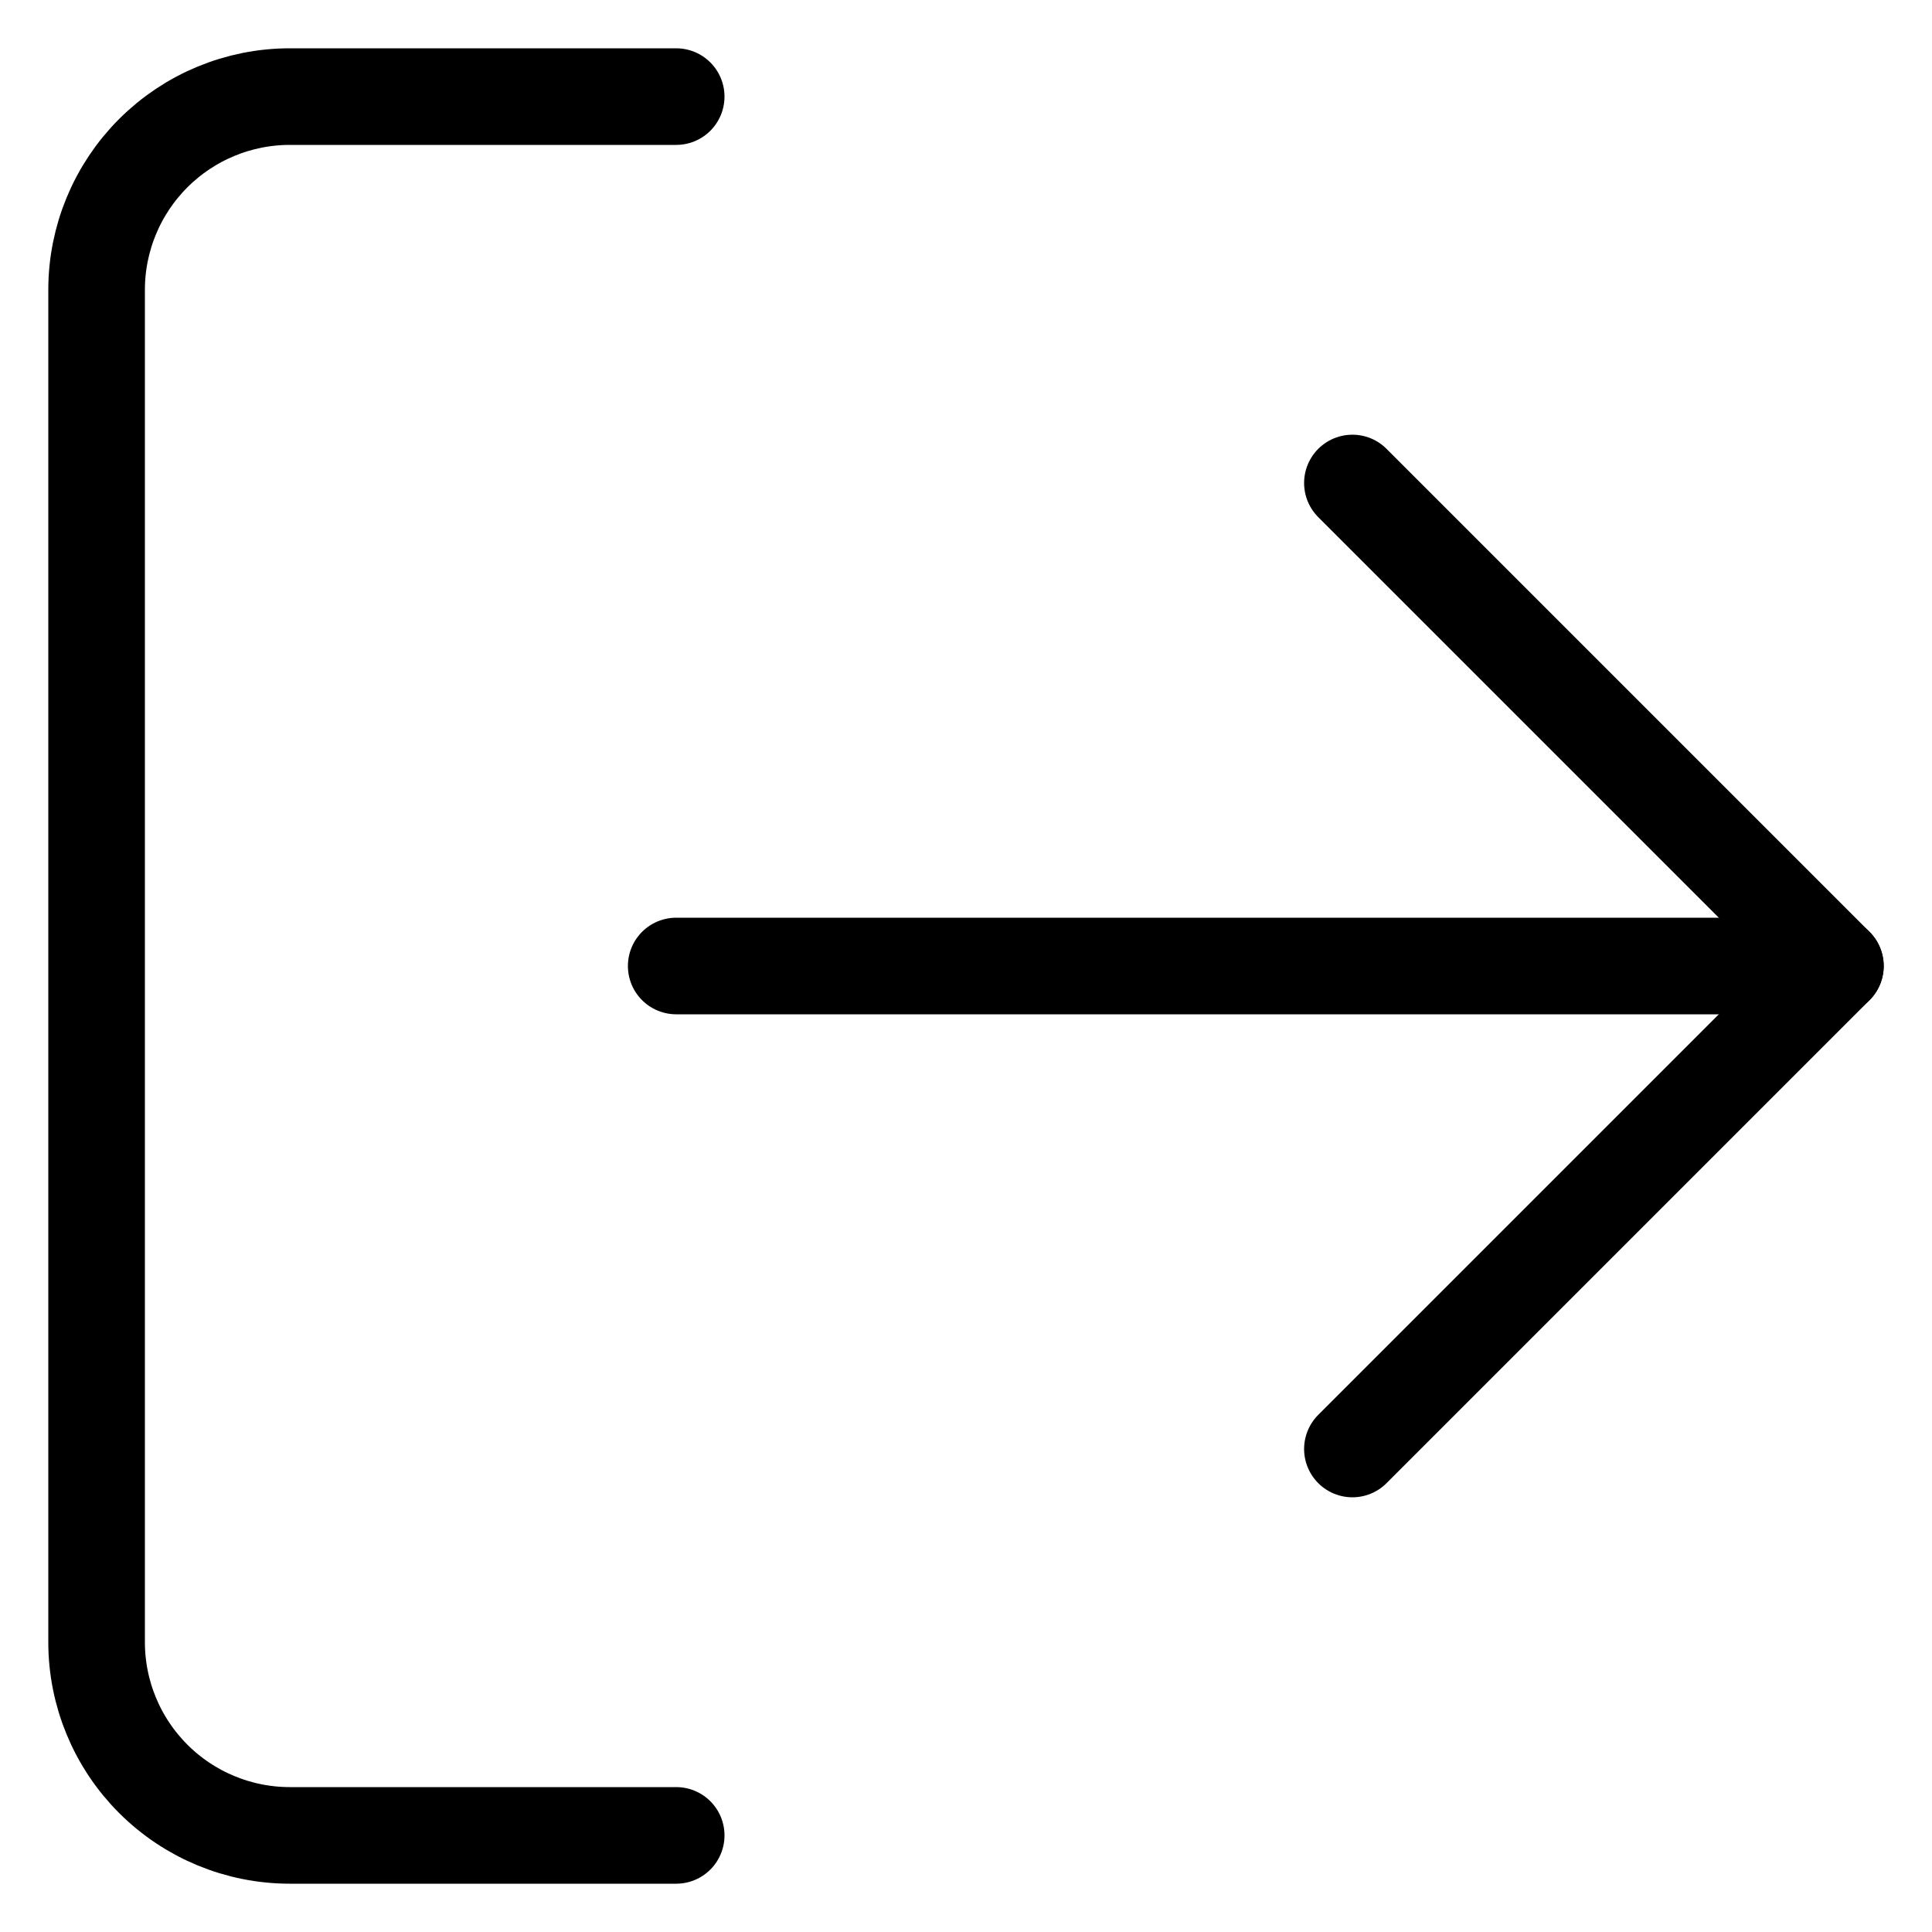
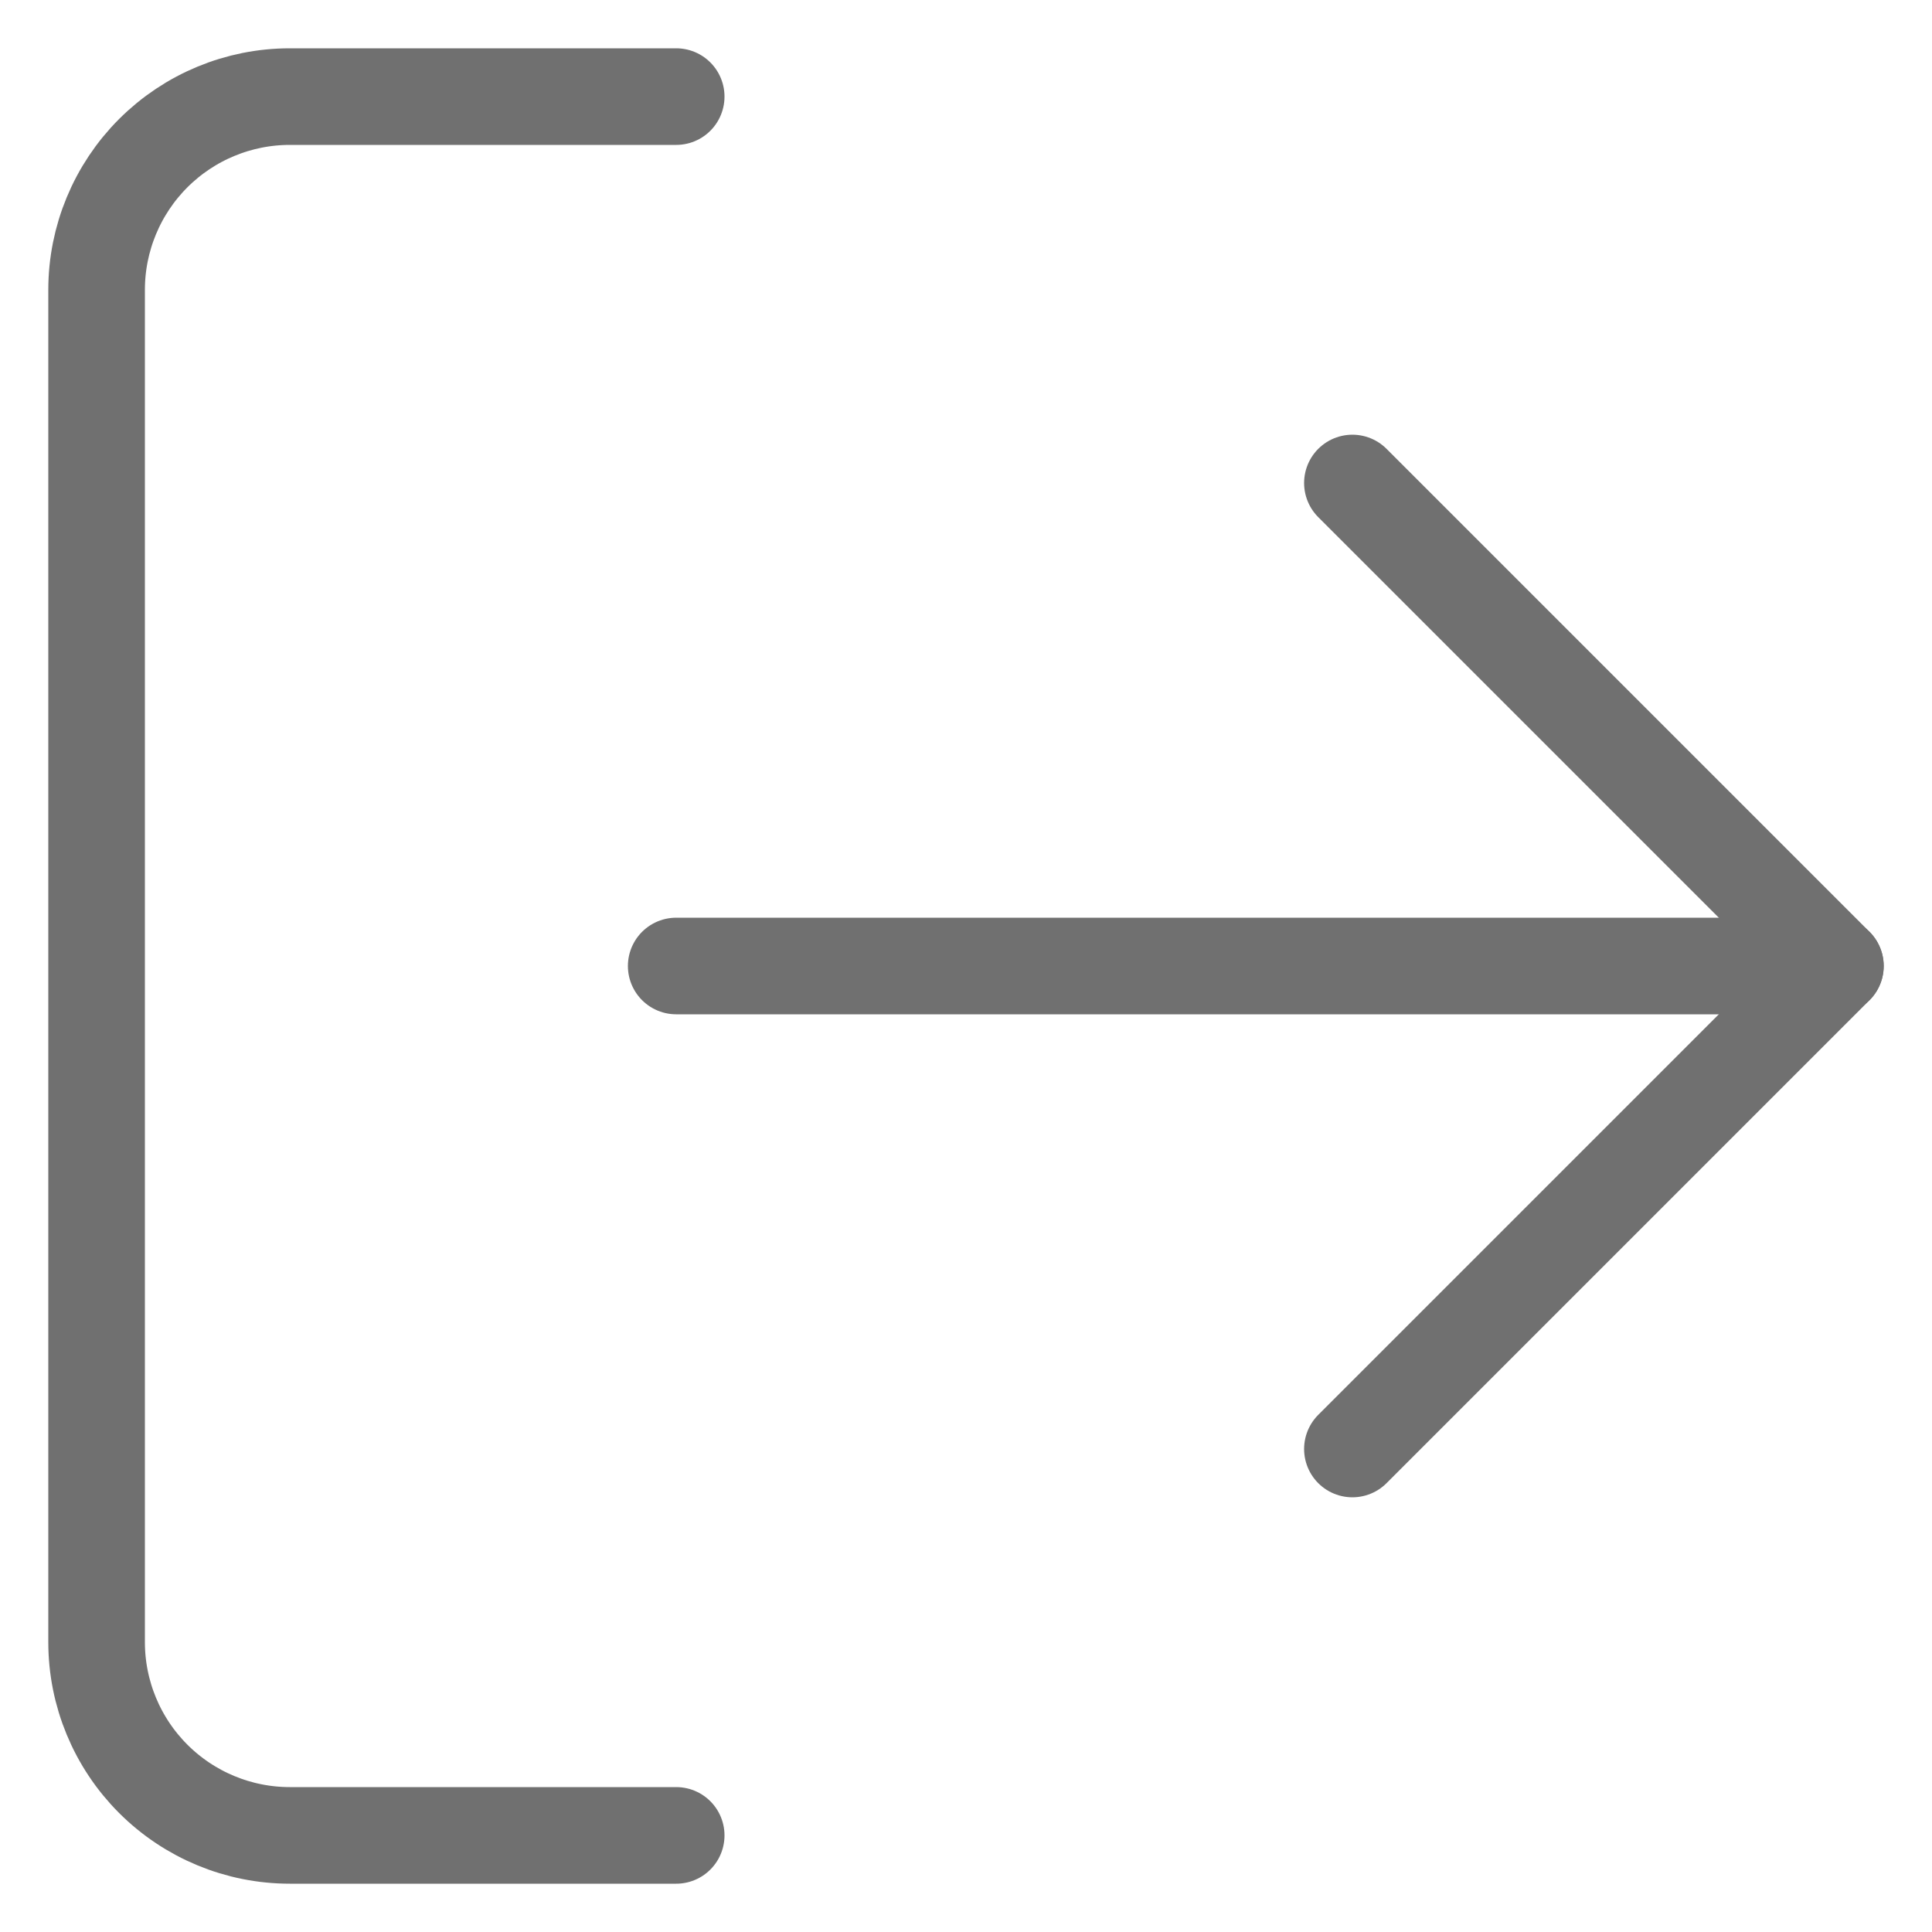
<svg xmlns="http://www.w3.org/2000/svg" width="20" height="20" viewBox="0 0 20 20" fill="none">
-   <path d="M7 19H3C2.47 19 1.961 18.789 1.586 18.414C1.211 18.039 1 17.53 1 17V3C1 2.47 1.211 1.961 1.586 1.586C1.961 1.211 2.47 1 3 1H7" stroke="black" stroke-linecap="round" stroke-linejoin="round" />
-   <path d="M14 15L19 10L14 5" stroke="black" stroke-linecap="round" stroke-linejoin="round" />
-   <path d="M19 10H7" stroke="black" stroke-linecap="round" stroke-linejoin="round" />
+   <path d="M7 19H3C2.47 19 1.961 18.789 1.586 18.414C1.211 18.039 1 17.53 1 17V3C1 2.47 1.211 1.961 1.586 1.586C1.961 1.211 2.47 1 3 1H7" stroke="#707070" stroke-linecap="round" stroke-linejoin="round" />
+   <path d="M14 15L19 10L14 5" stroke="#707070" stroke-linecap="round" stroke-linejoin="round" />
+   <path d="M19 10H7" stroke="#707070" stroke-linecap="round" stroke-linejoin="round" />
</svg>
